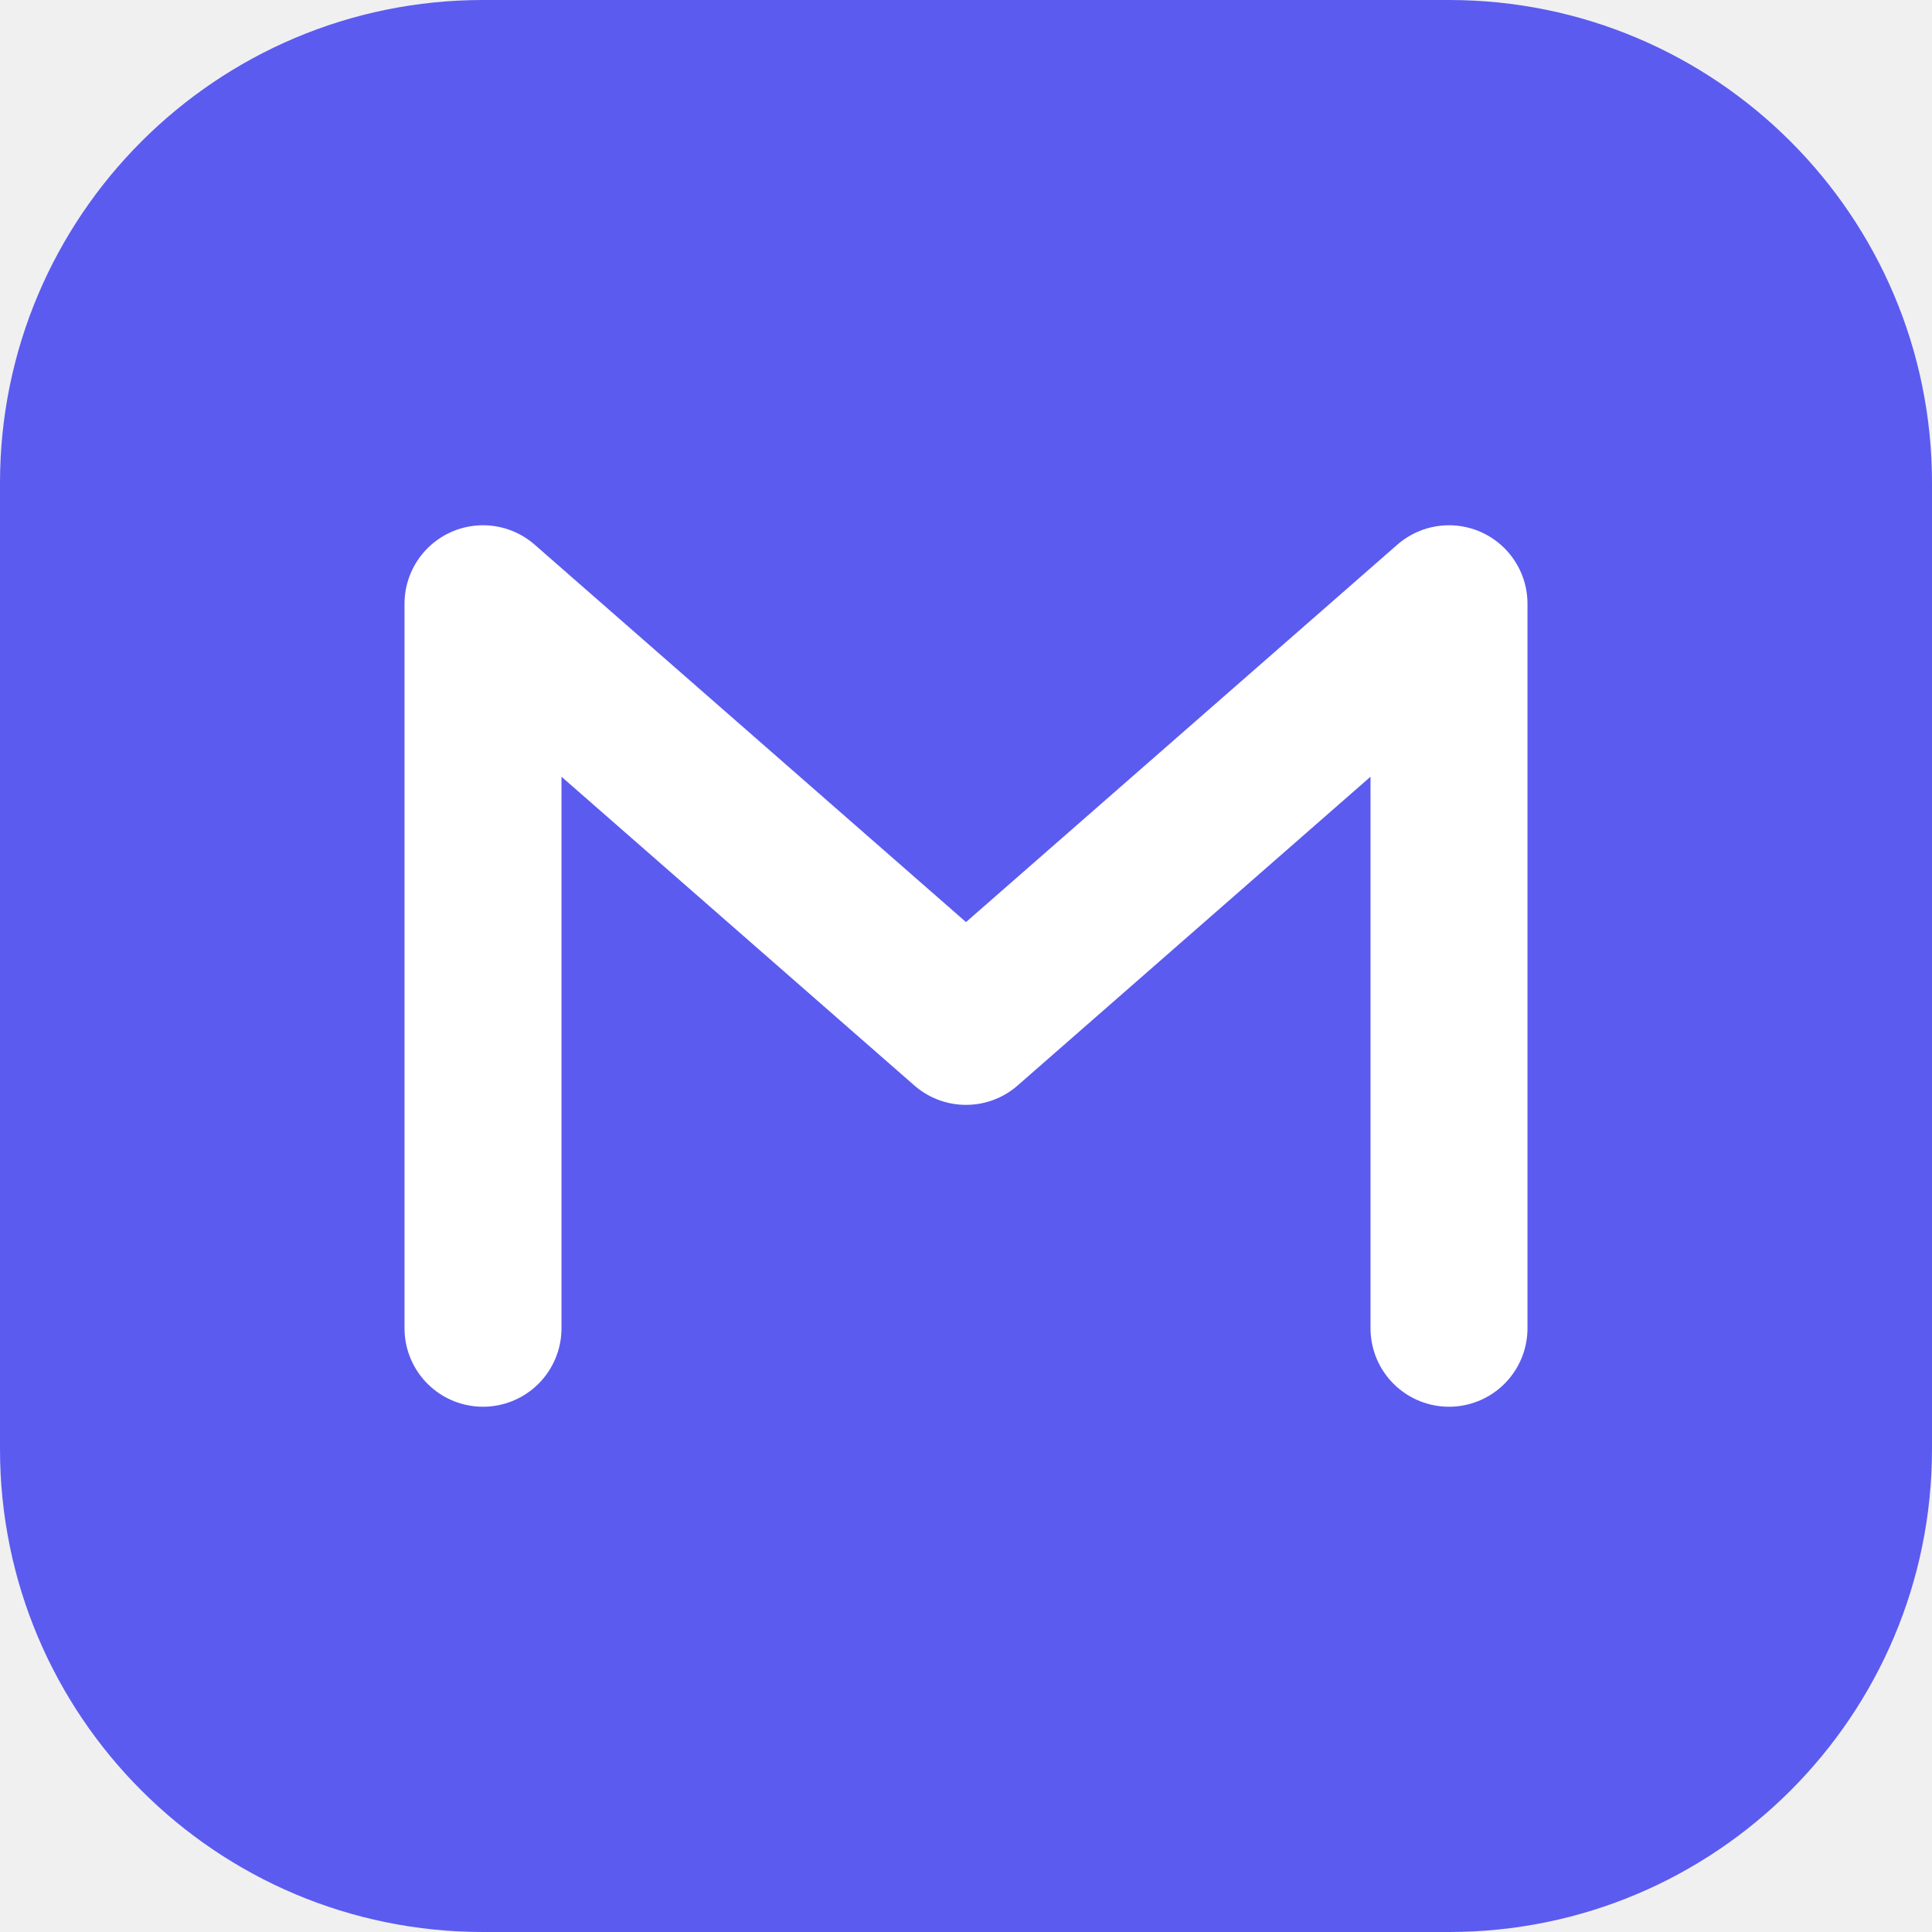
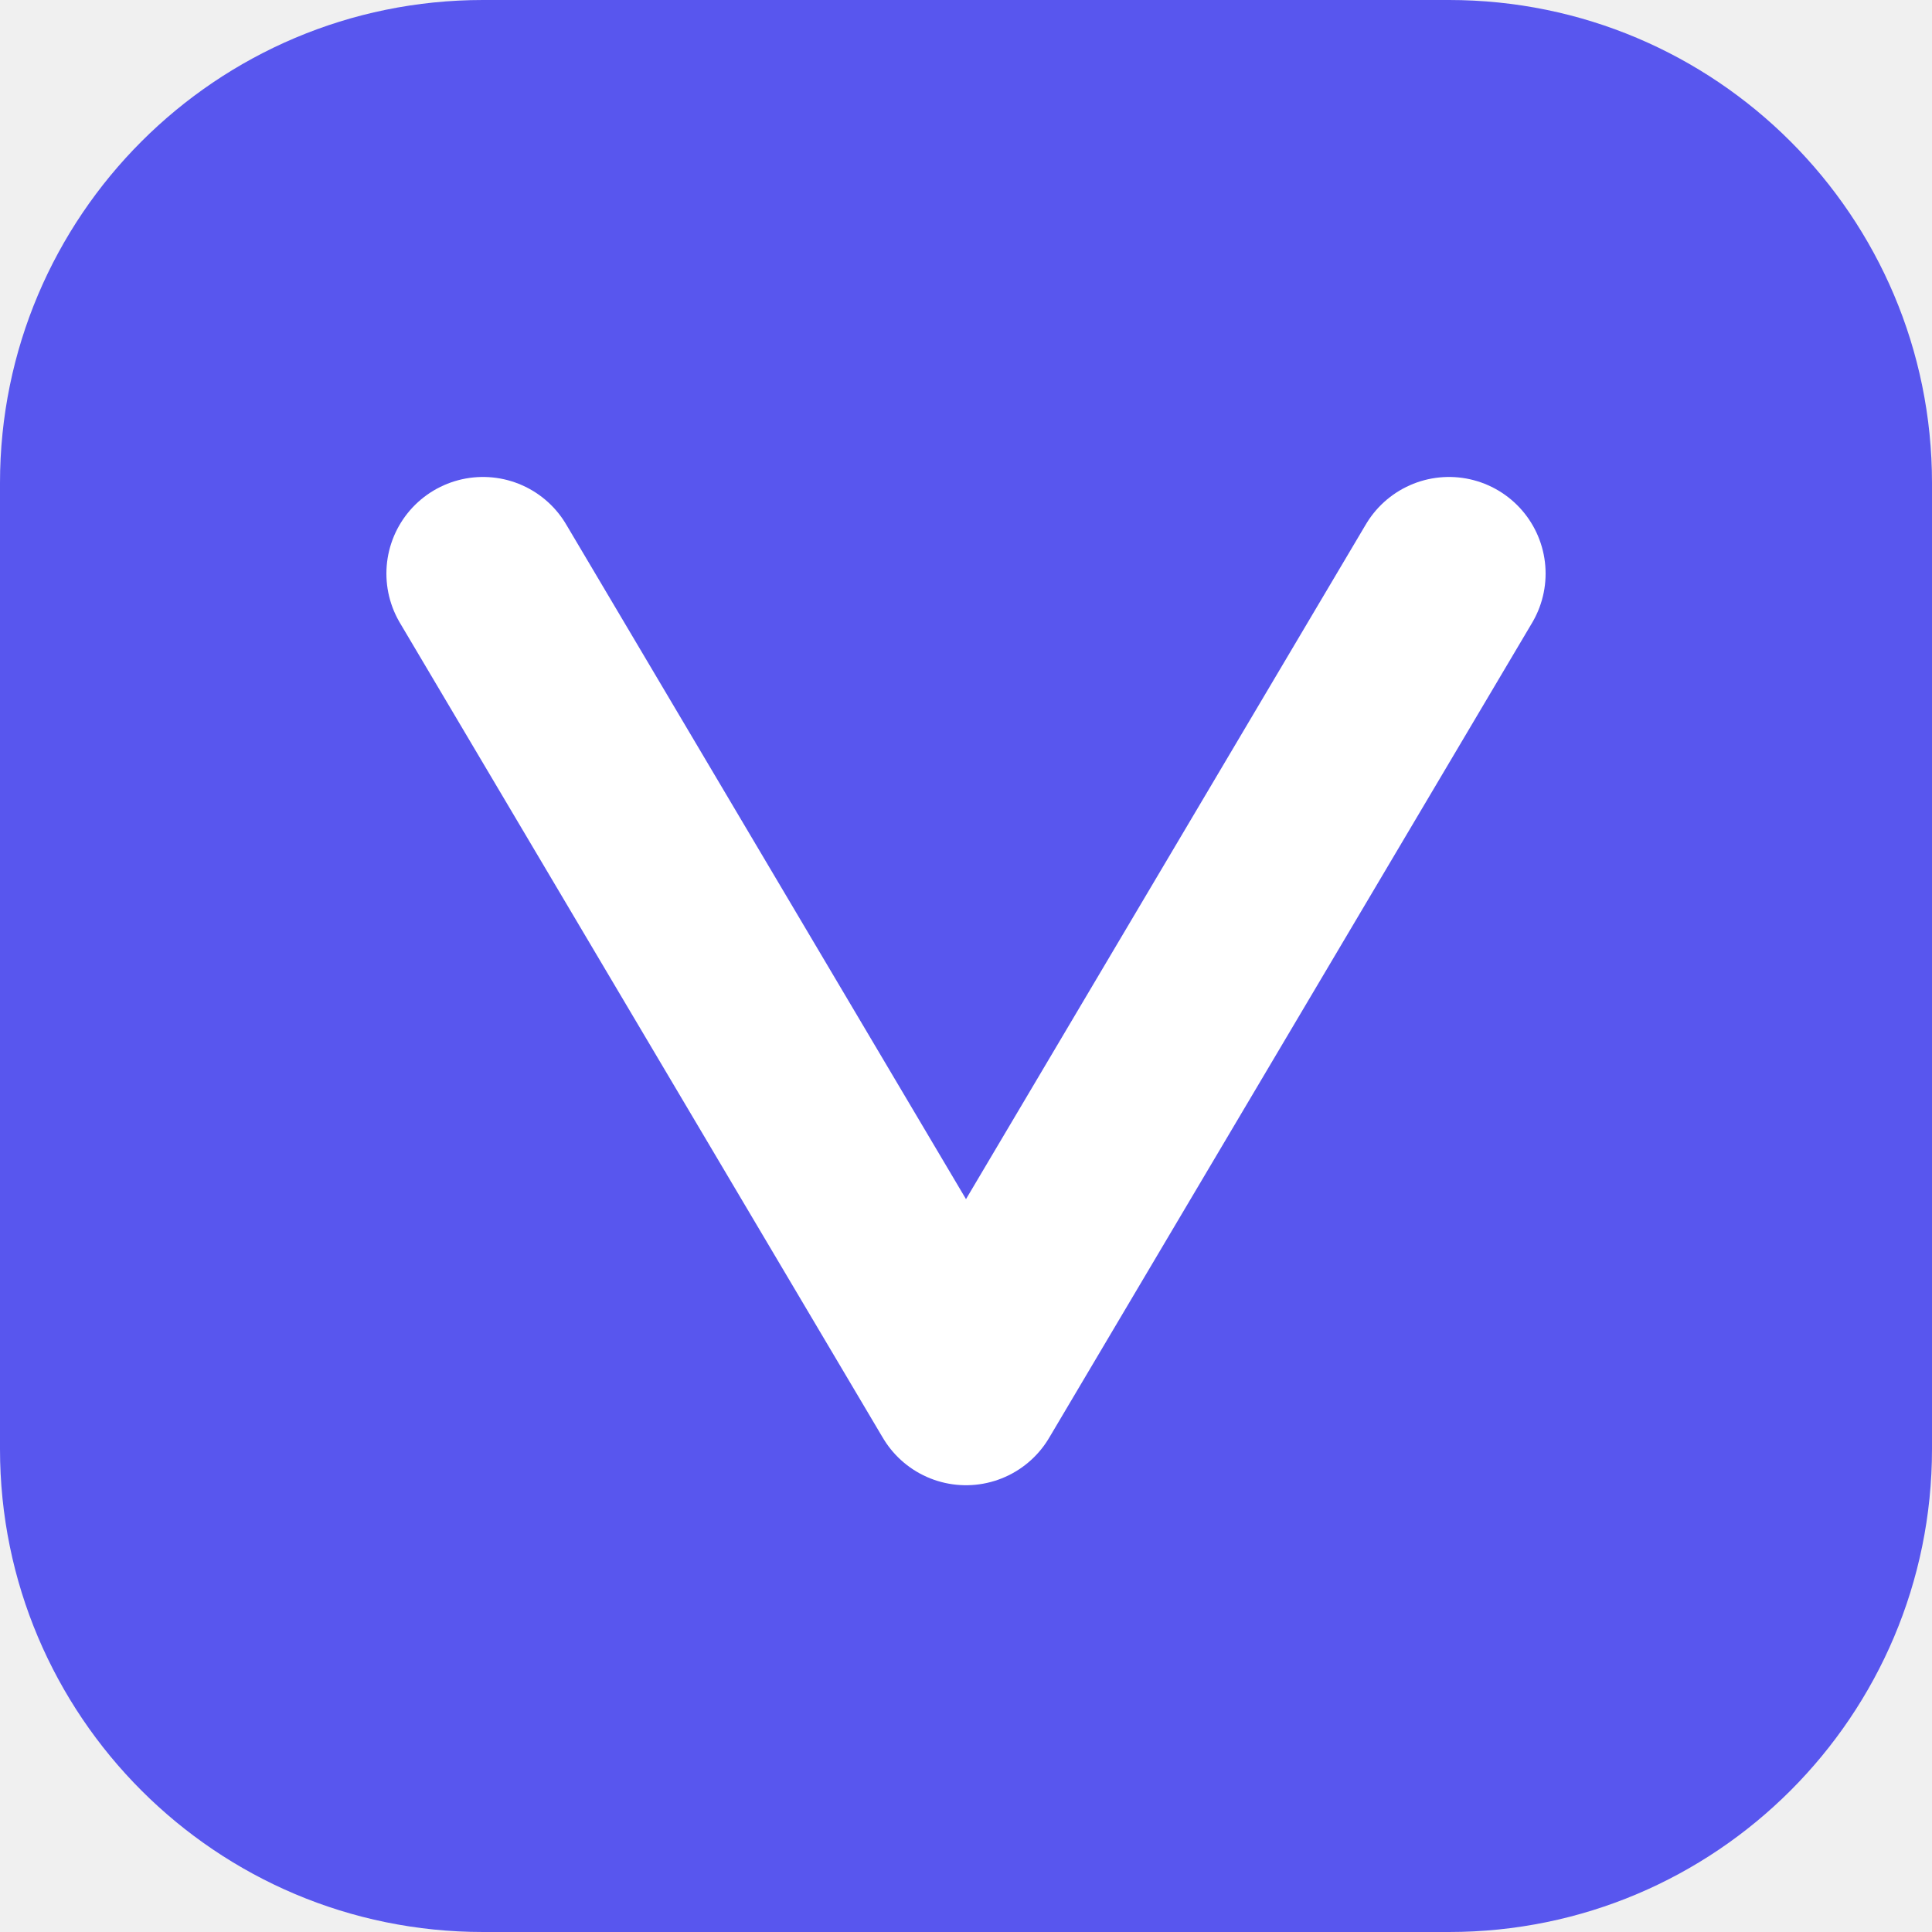
<svg xmlns="http://www.w3.org/2000/svg" viewBox="0 0 32 32">
-   <rect width="32" height="32" rx="8" fill="#5b5bf0" />
-   <path d="M8 22V10l8 7 8-7v12" fill="none" stroke="#fff" stroke-width="2.6" stroke-linecap="round" stroke-linejoin="round" />
+   <rect width="32" height="32" rx="8" fill="#5856ee" />
+   <path d="M8 9.5l8 13.5 8-13.5" fill="none" stroke="#fff" stroke-width="3.2" stroke-linecap="round" stroke-linejoin="round" />
</svg>
